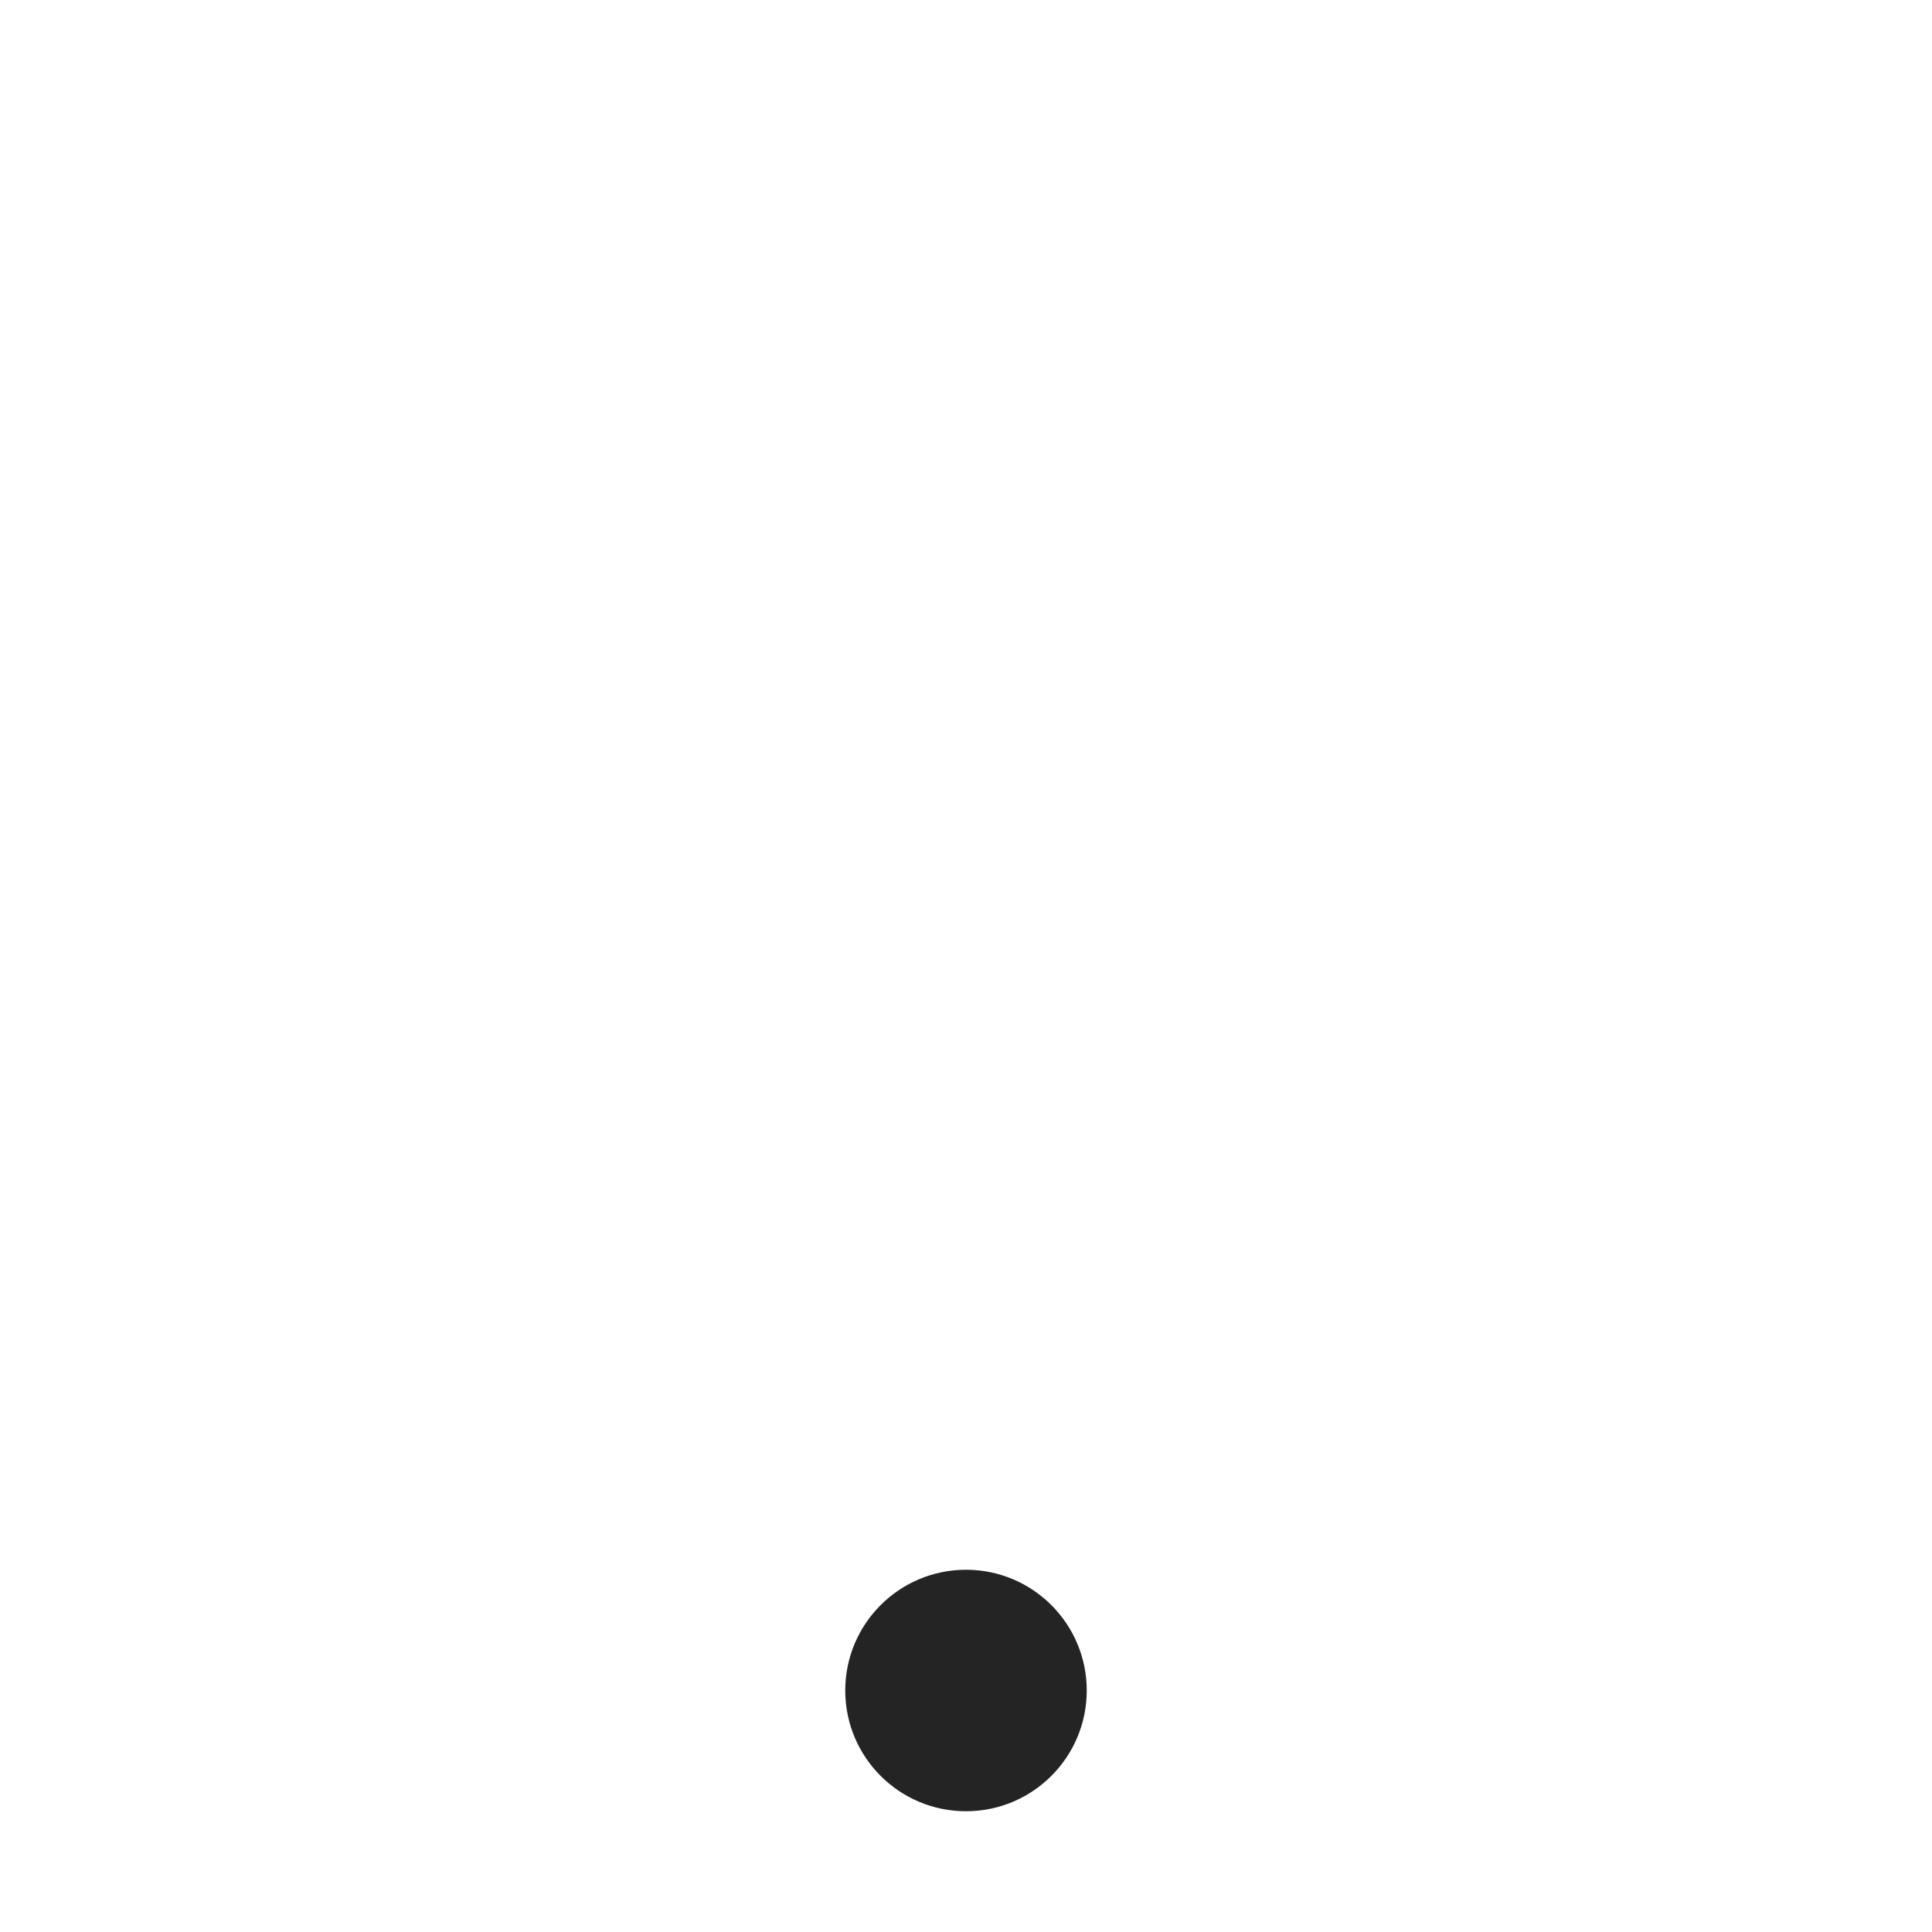
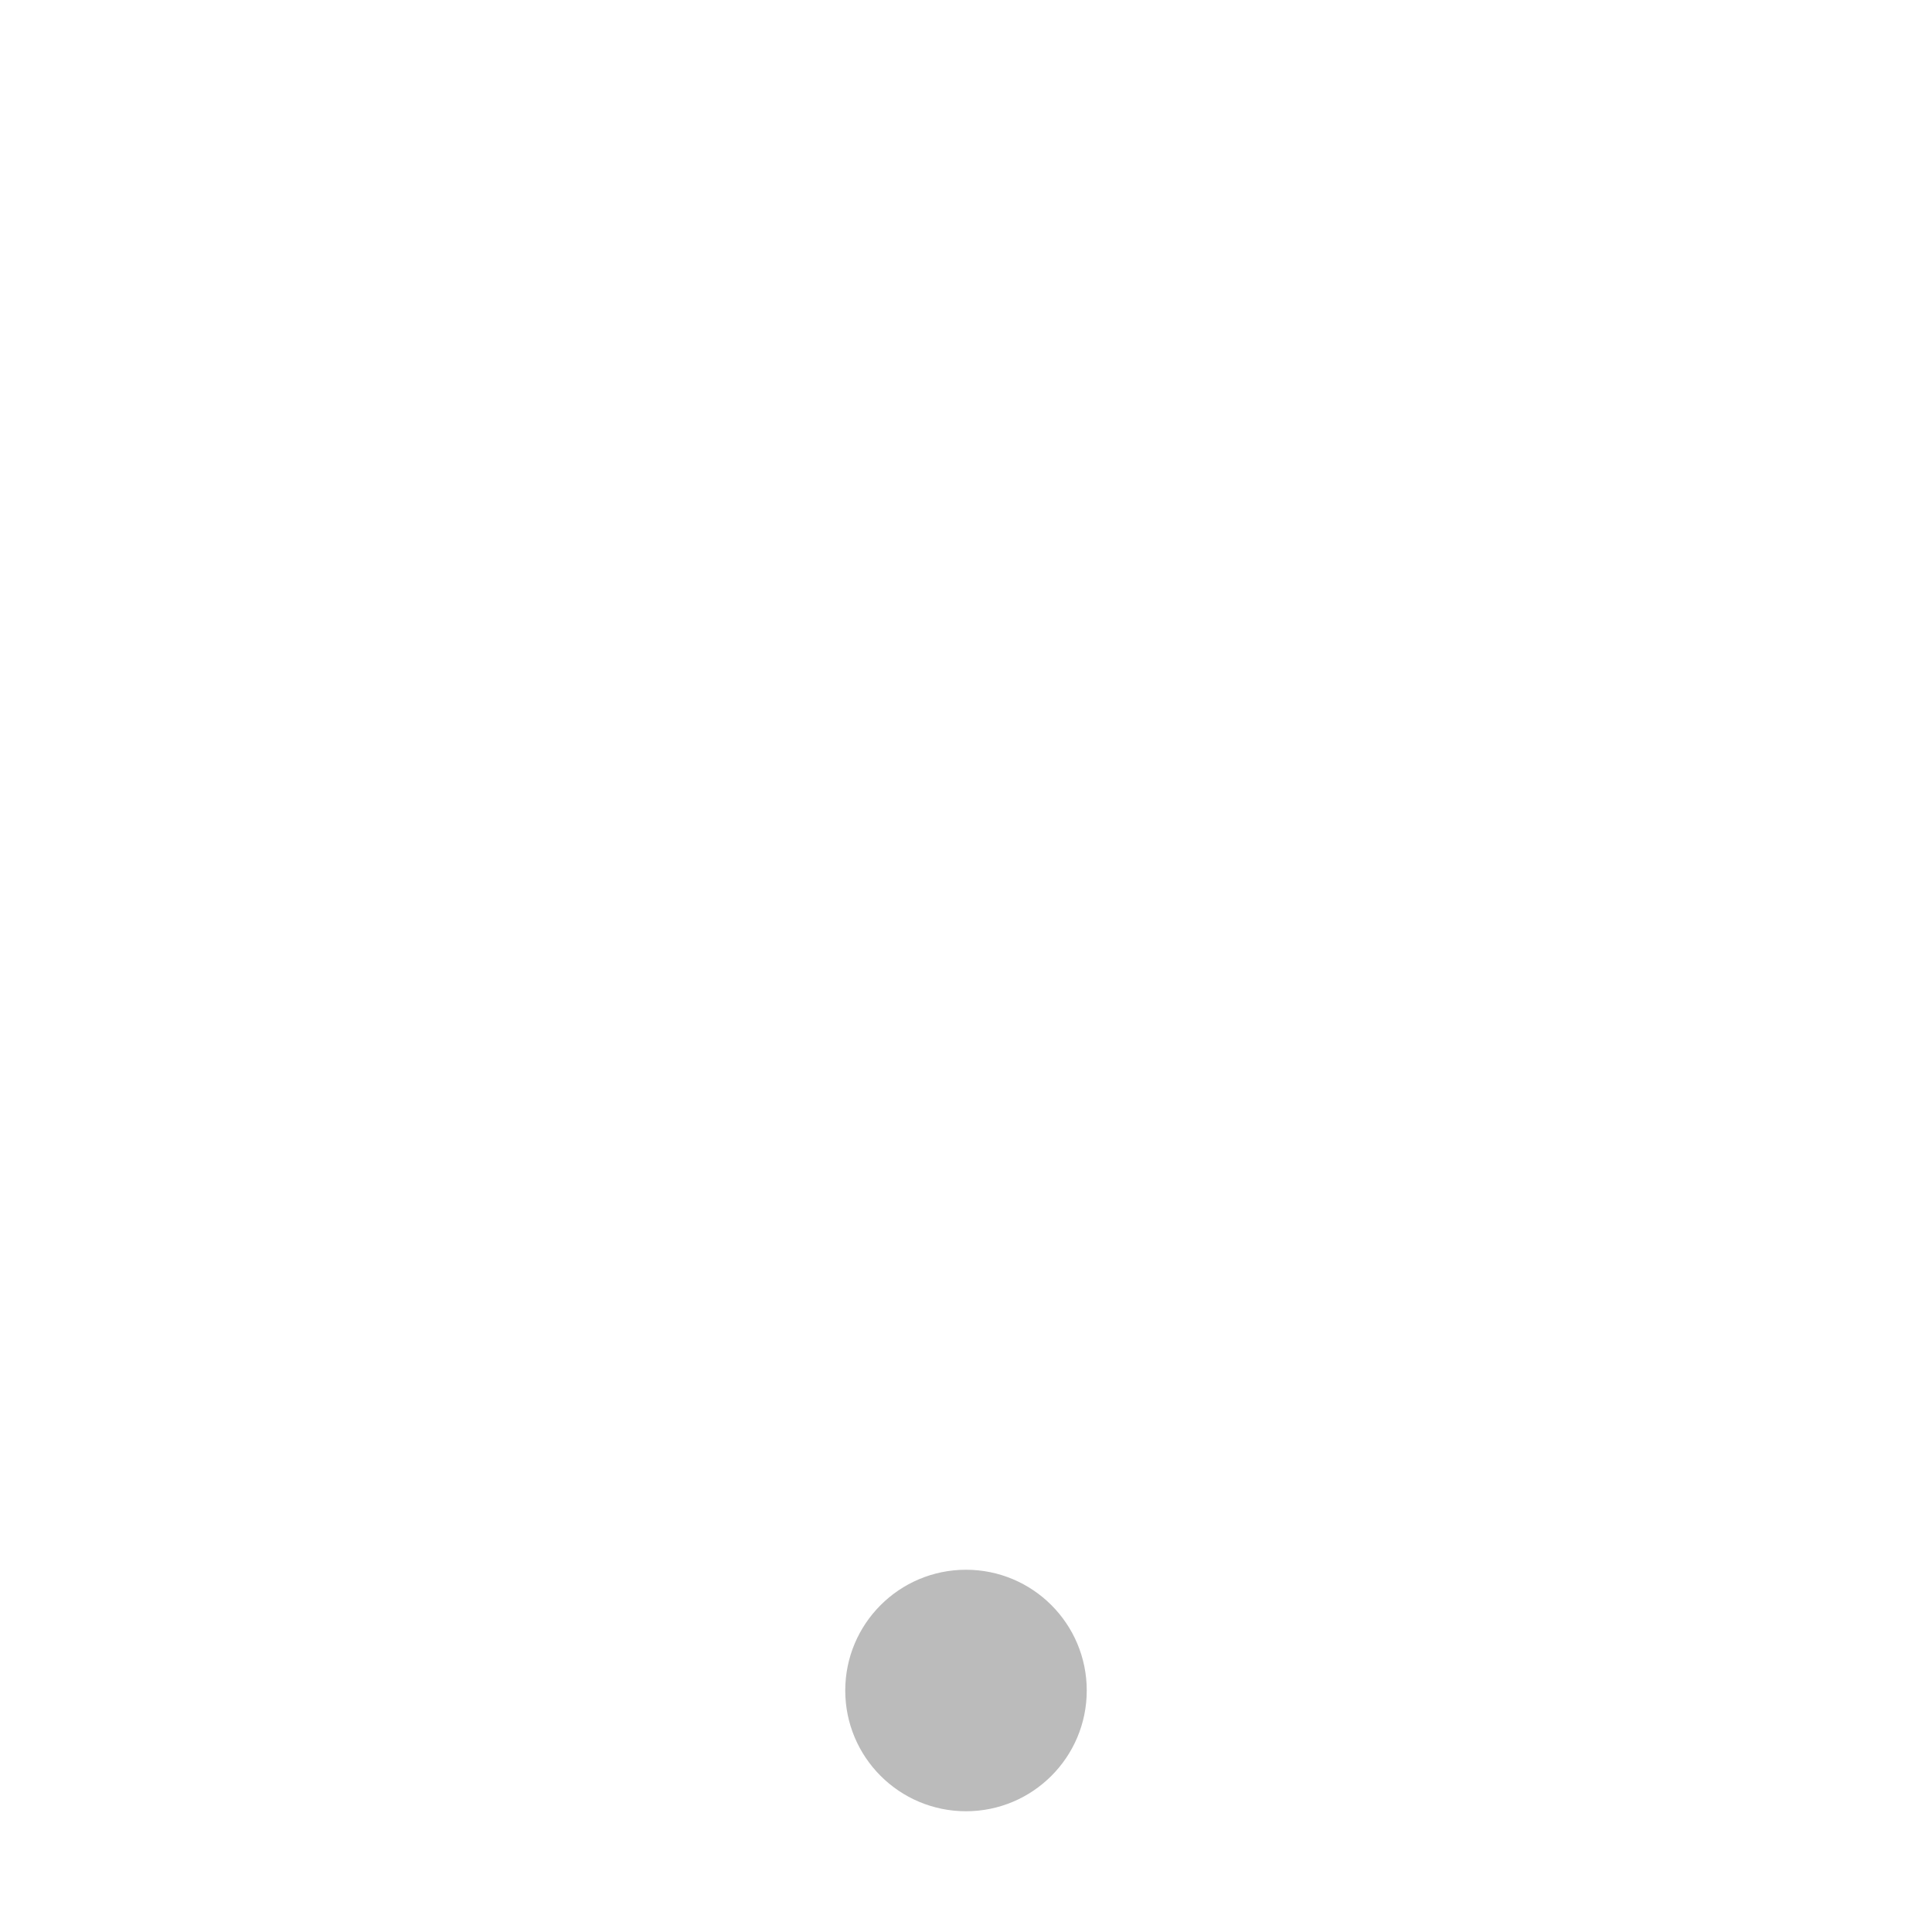
<svg xmlns="http://www.w3.org/2000/svg" width="32" height="32">
-   <circle style="fill:#242424;fill-rule:evenodd;stroke-width:2;stroke-linecap:round;stroke-linejoin:round" cx="16" cy="28" r="2" />
+   <circle style="fill:#bbb;fill-opacity:1;fill-rule:evenodd;stroke:none;stroke-width:2;stroke-linecap:round;stroke-linejoin:round" cx="16" cy="28" r="2" />
</svg>
